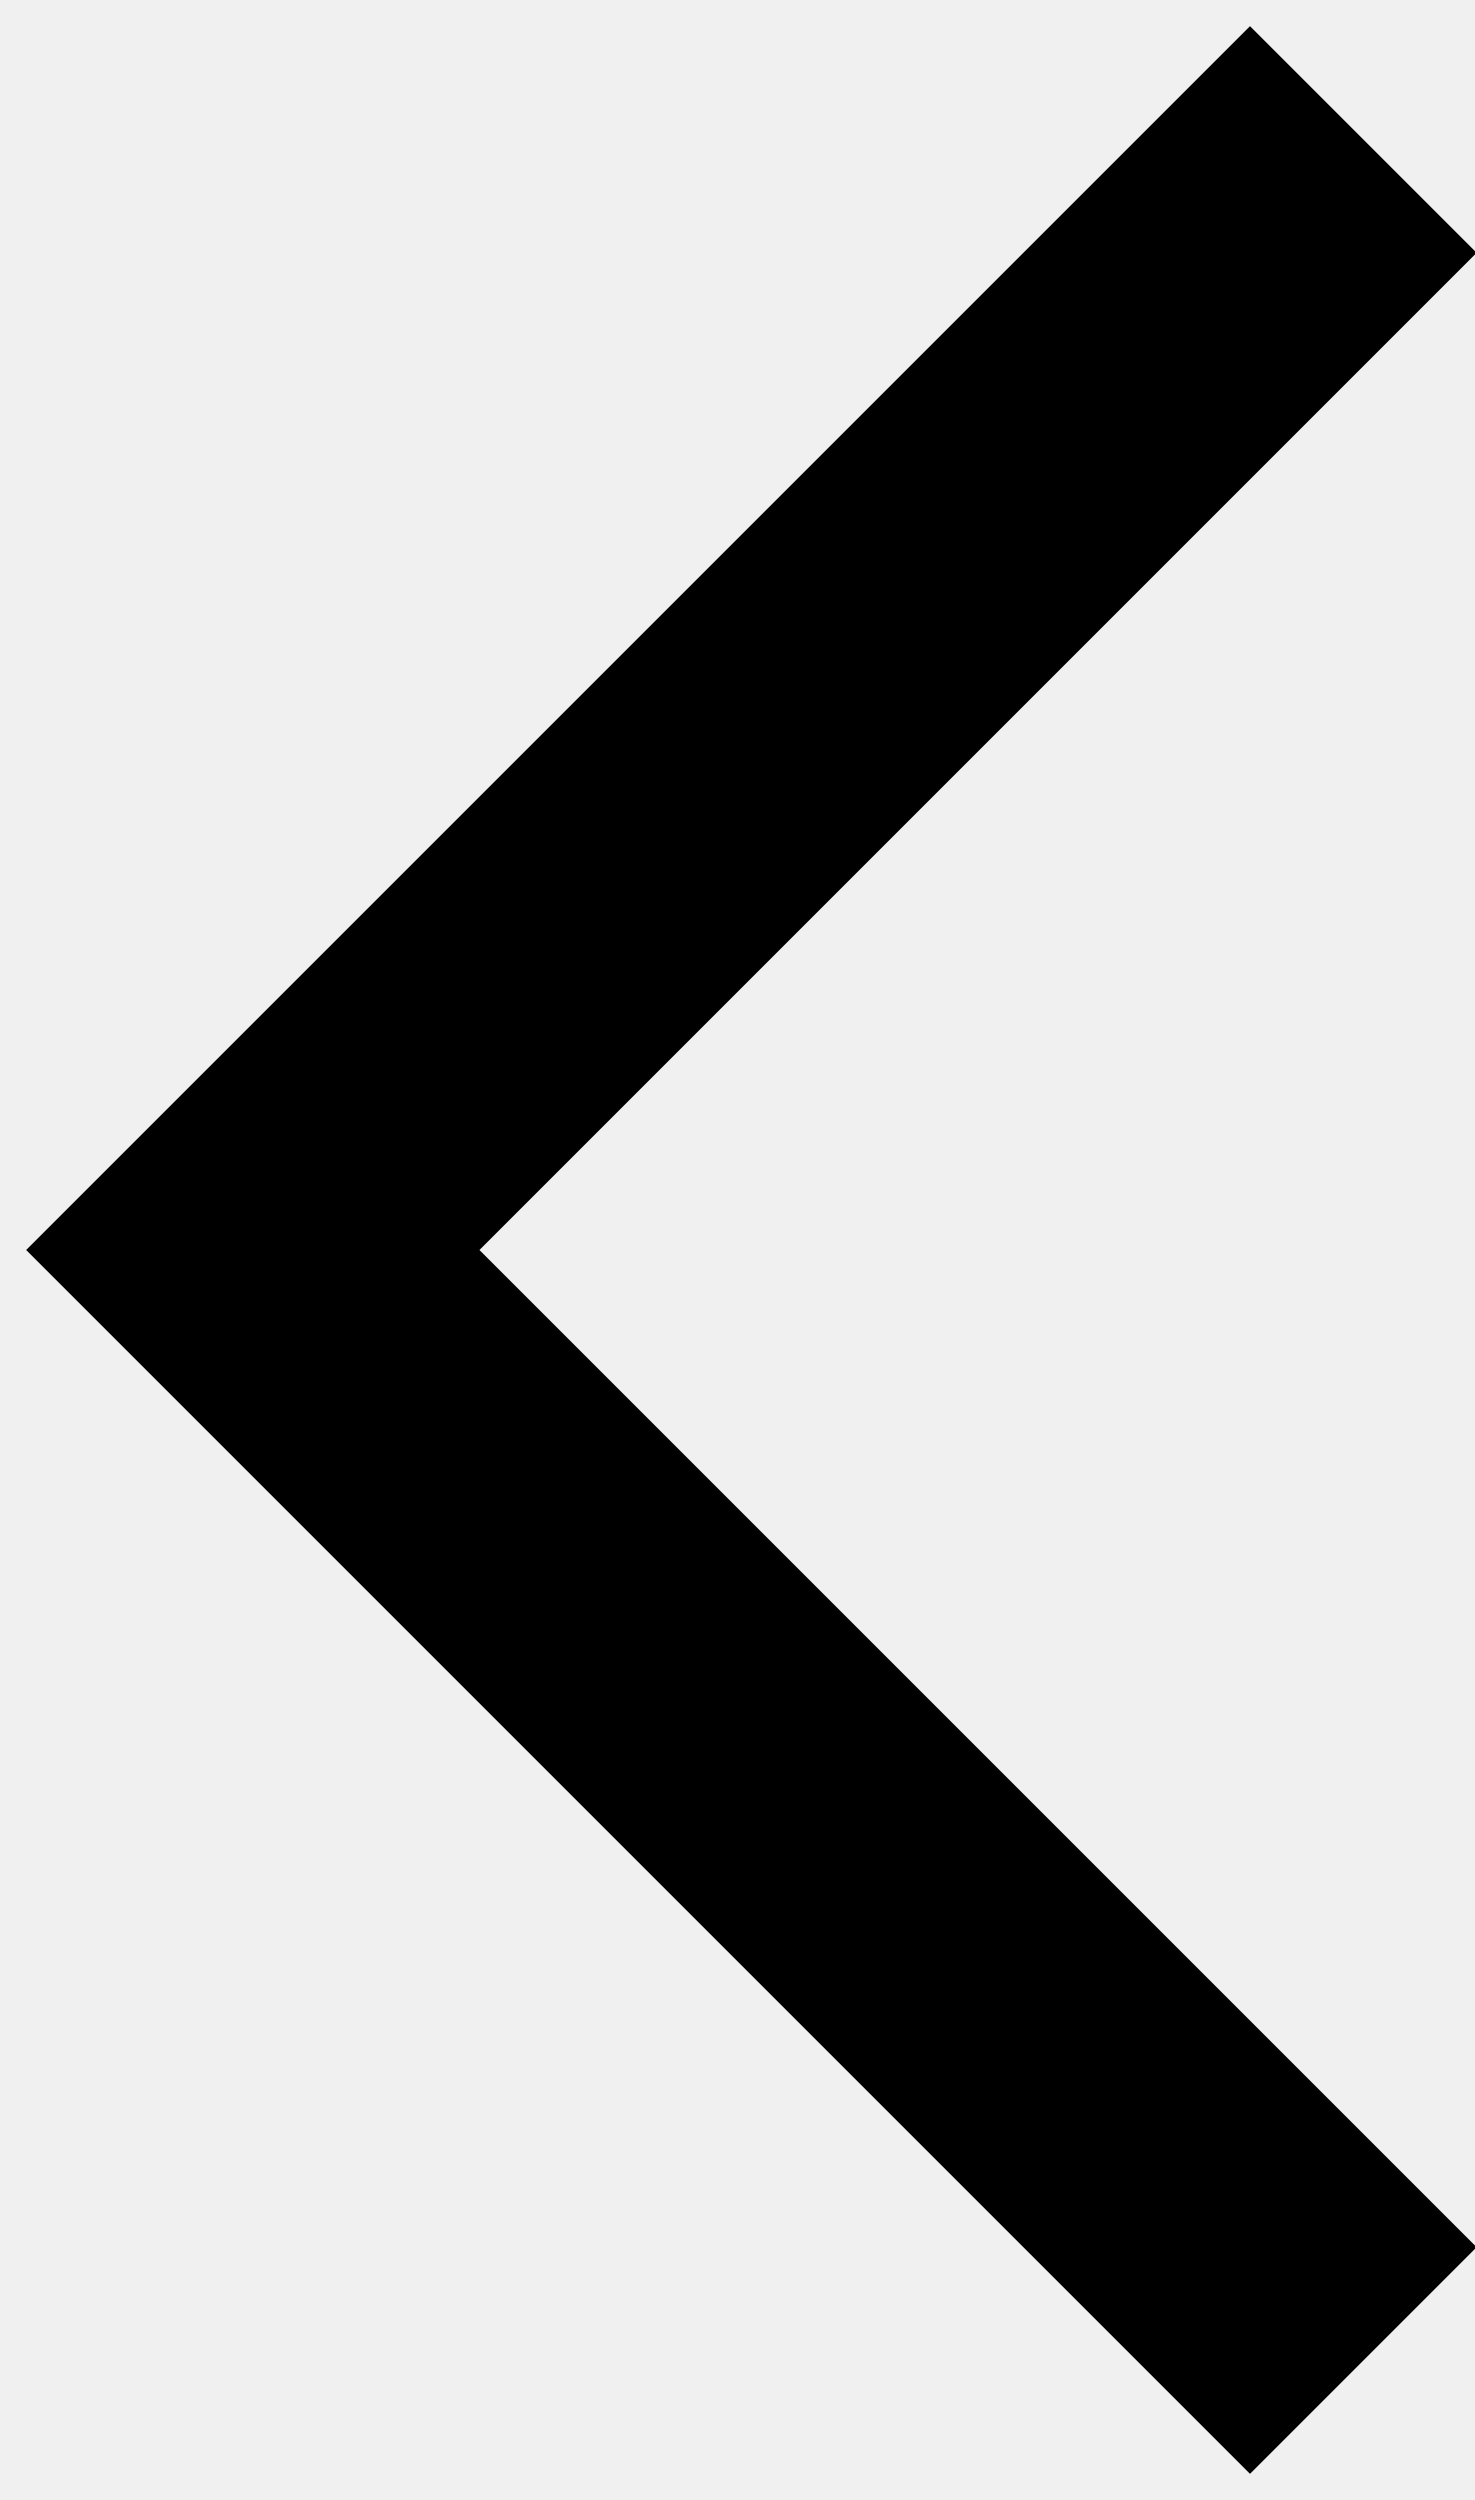
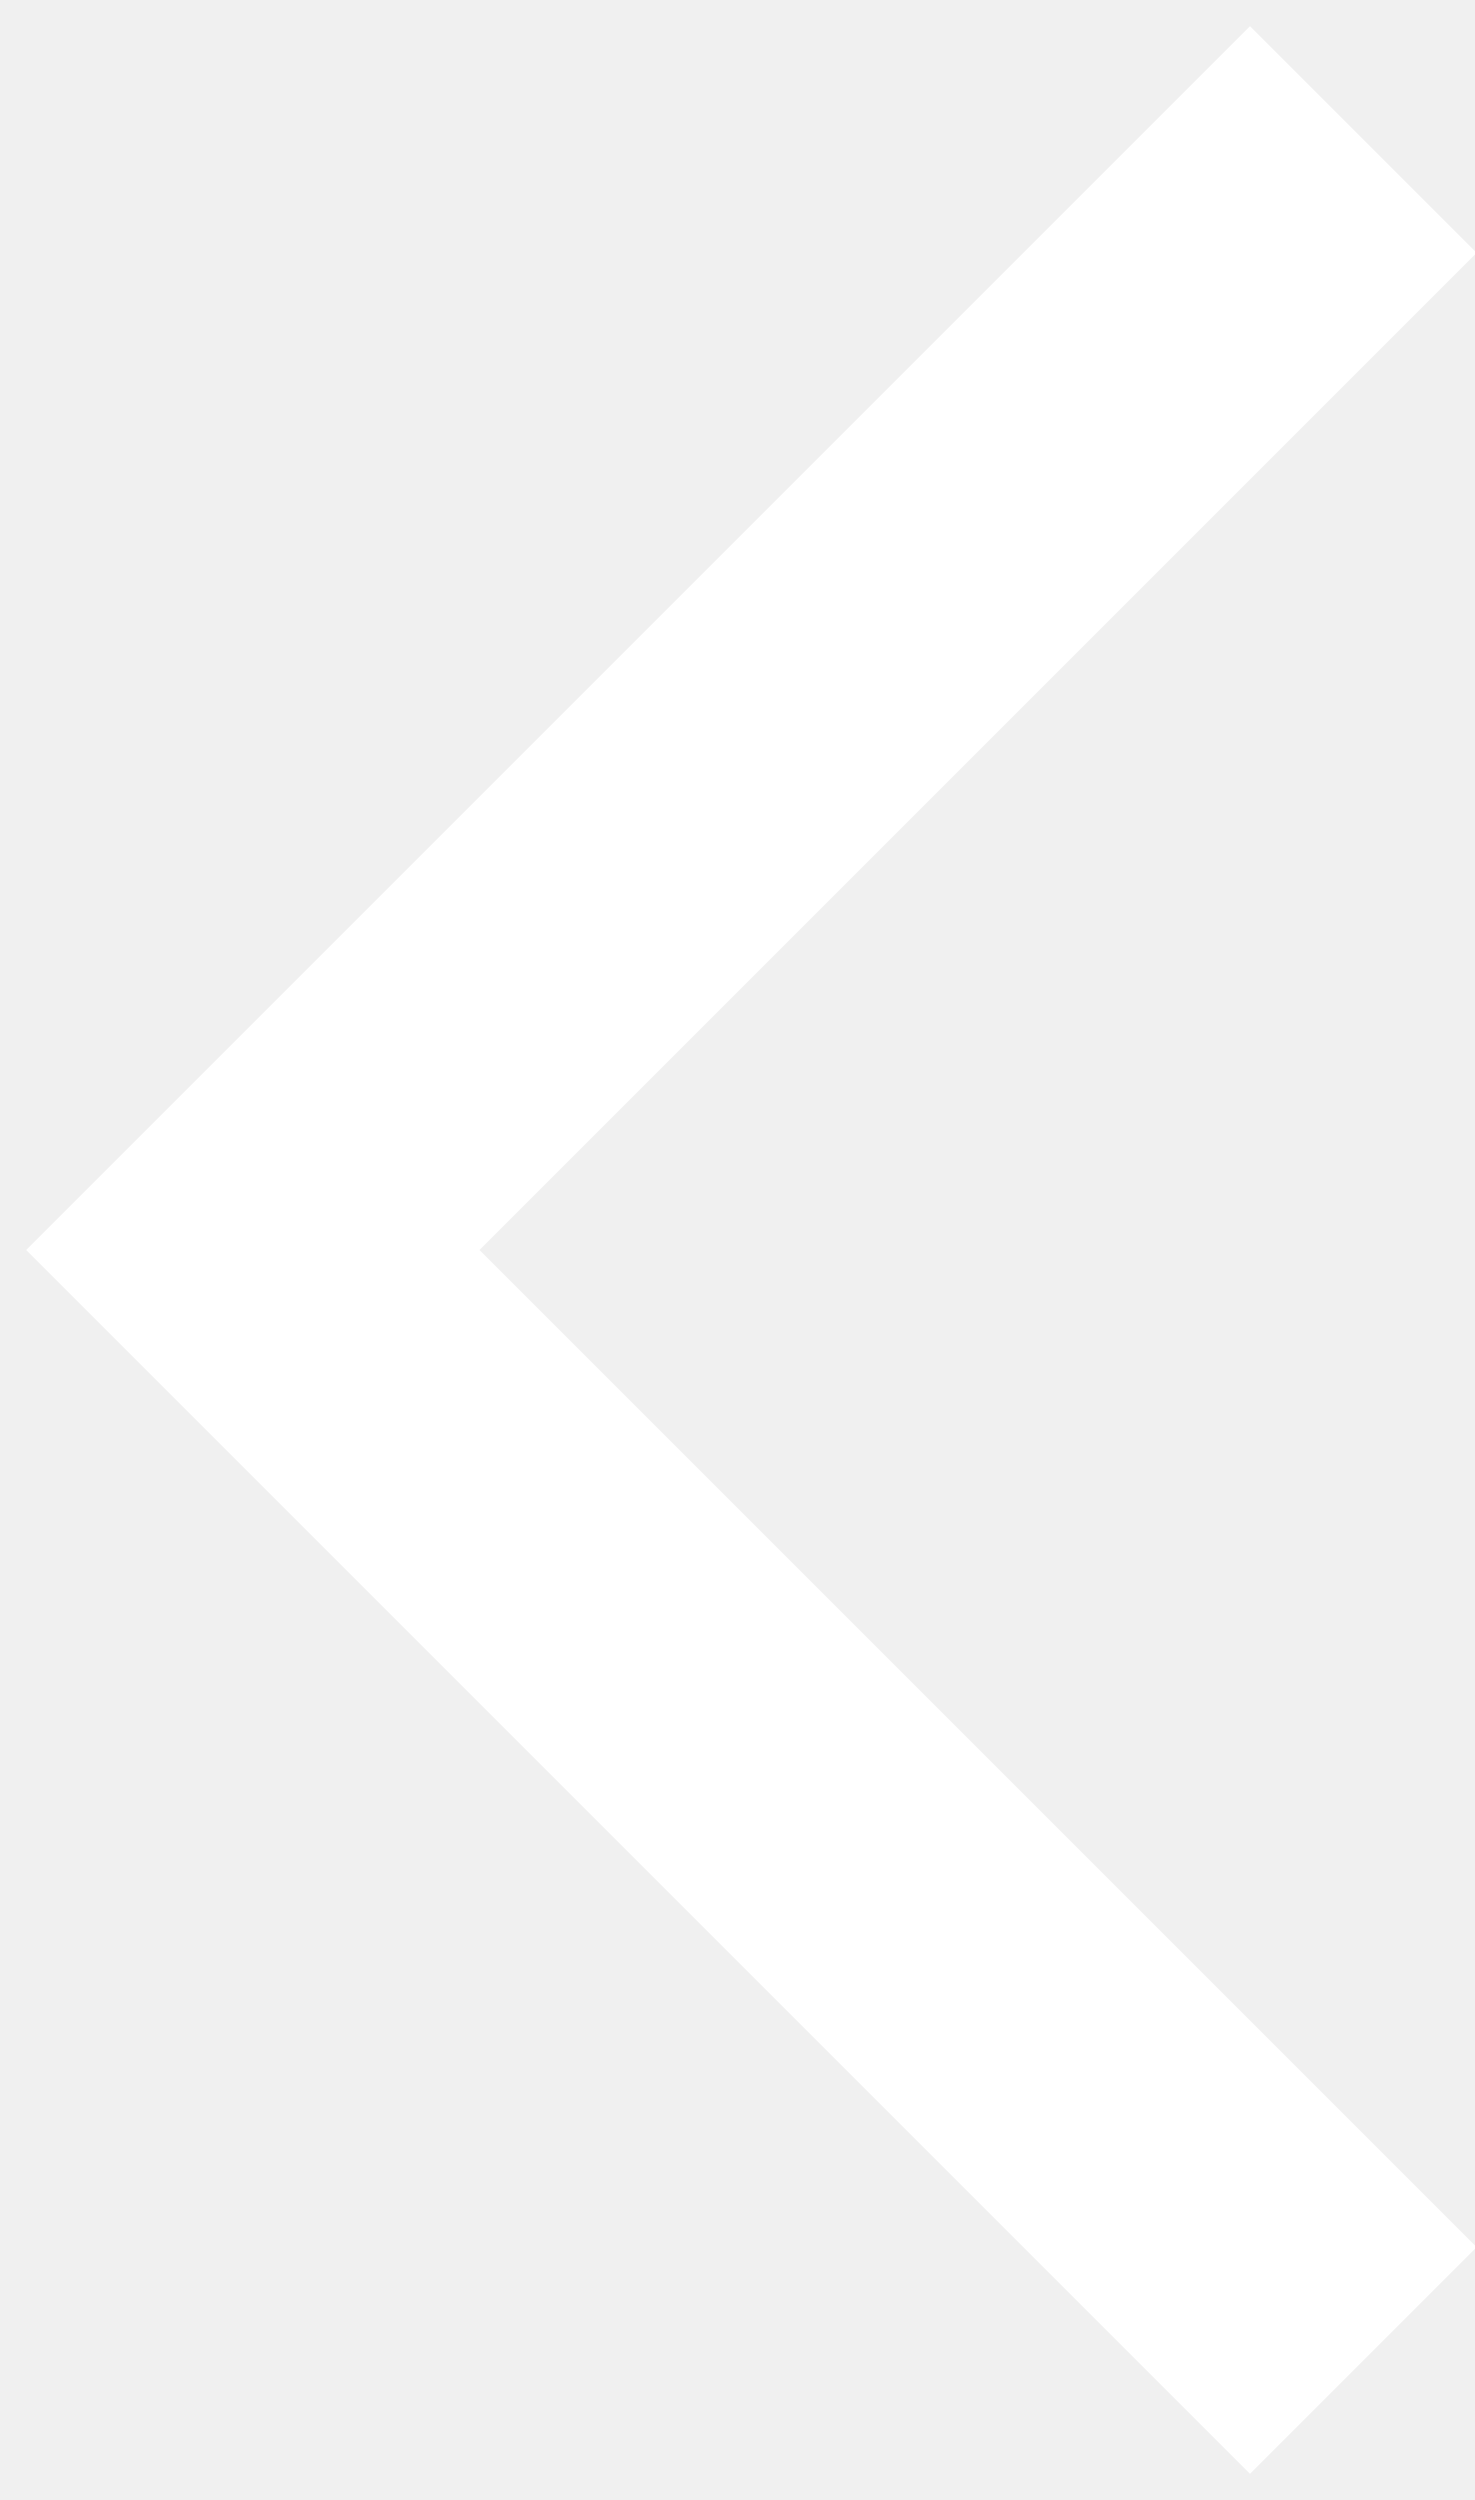
<svg xmlns="http://www.w3.org/2000/svg" width="23px" height="39px" viewBox="0 0 23 39" version="1.1">
  <defs />
  <g id="Page-1" stroke="none" stroke-width="1" fill="none" fill-rule="evenodd">
-     <path d="M11,28 L33,28 L33,33 L11,33 L6,33 L6,6 L11,6 L11,28 Z" id="Combined-Shape" fill="#000000" transform="translate(19.5, 19.5) rotate(-315) translate(-19.5, -19.5) " />
+     <path d="M11,28 L33,28 L33,33 L11,33 L6,33 L6,6 L11,6 L11,28 Z" id="Combined-Shape" fill="#ffffff" transform="translate(19.5, 19.5) rotate(-315) translate(-19.5, -19.5) " />
  </g>
</svg>
